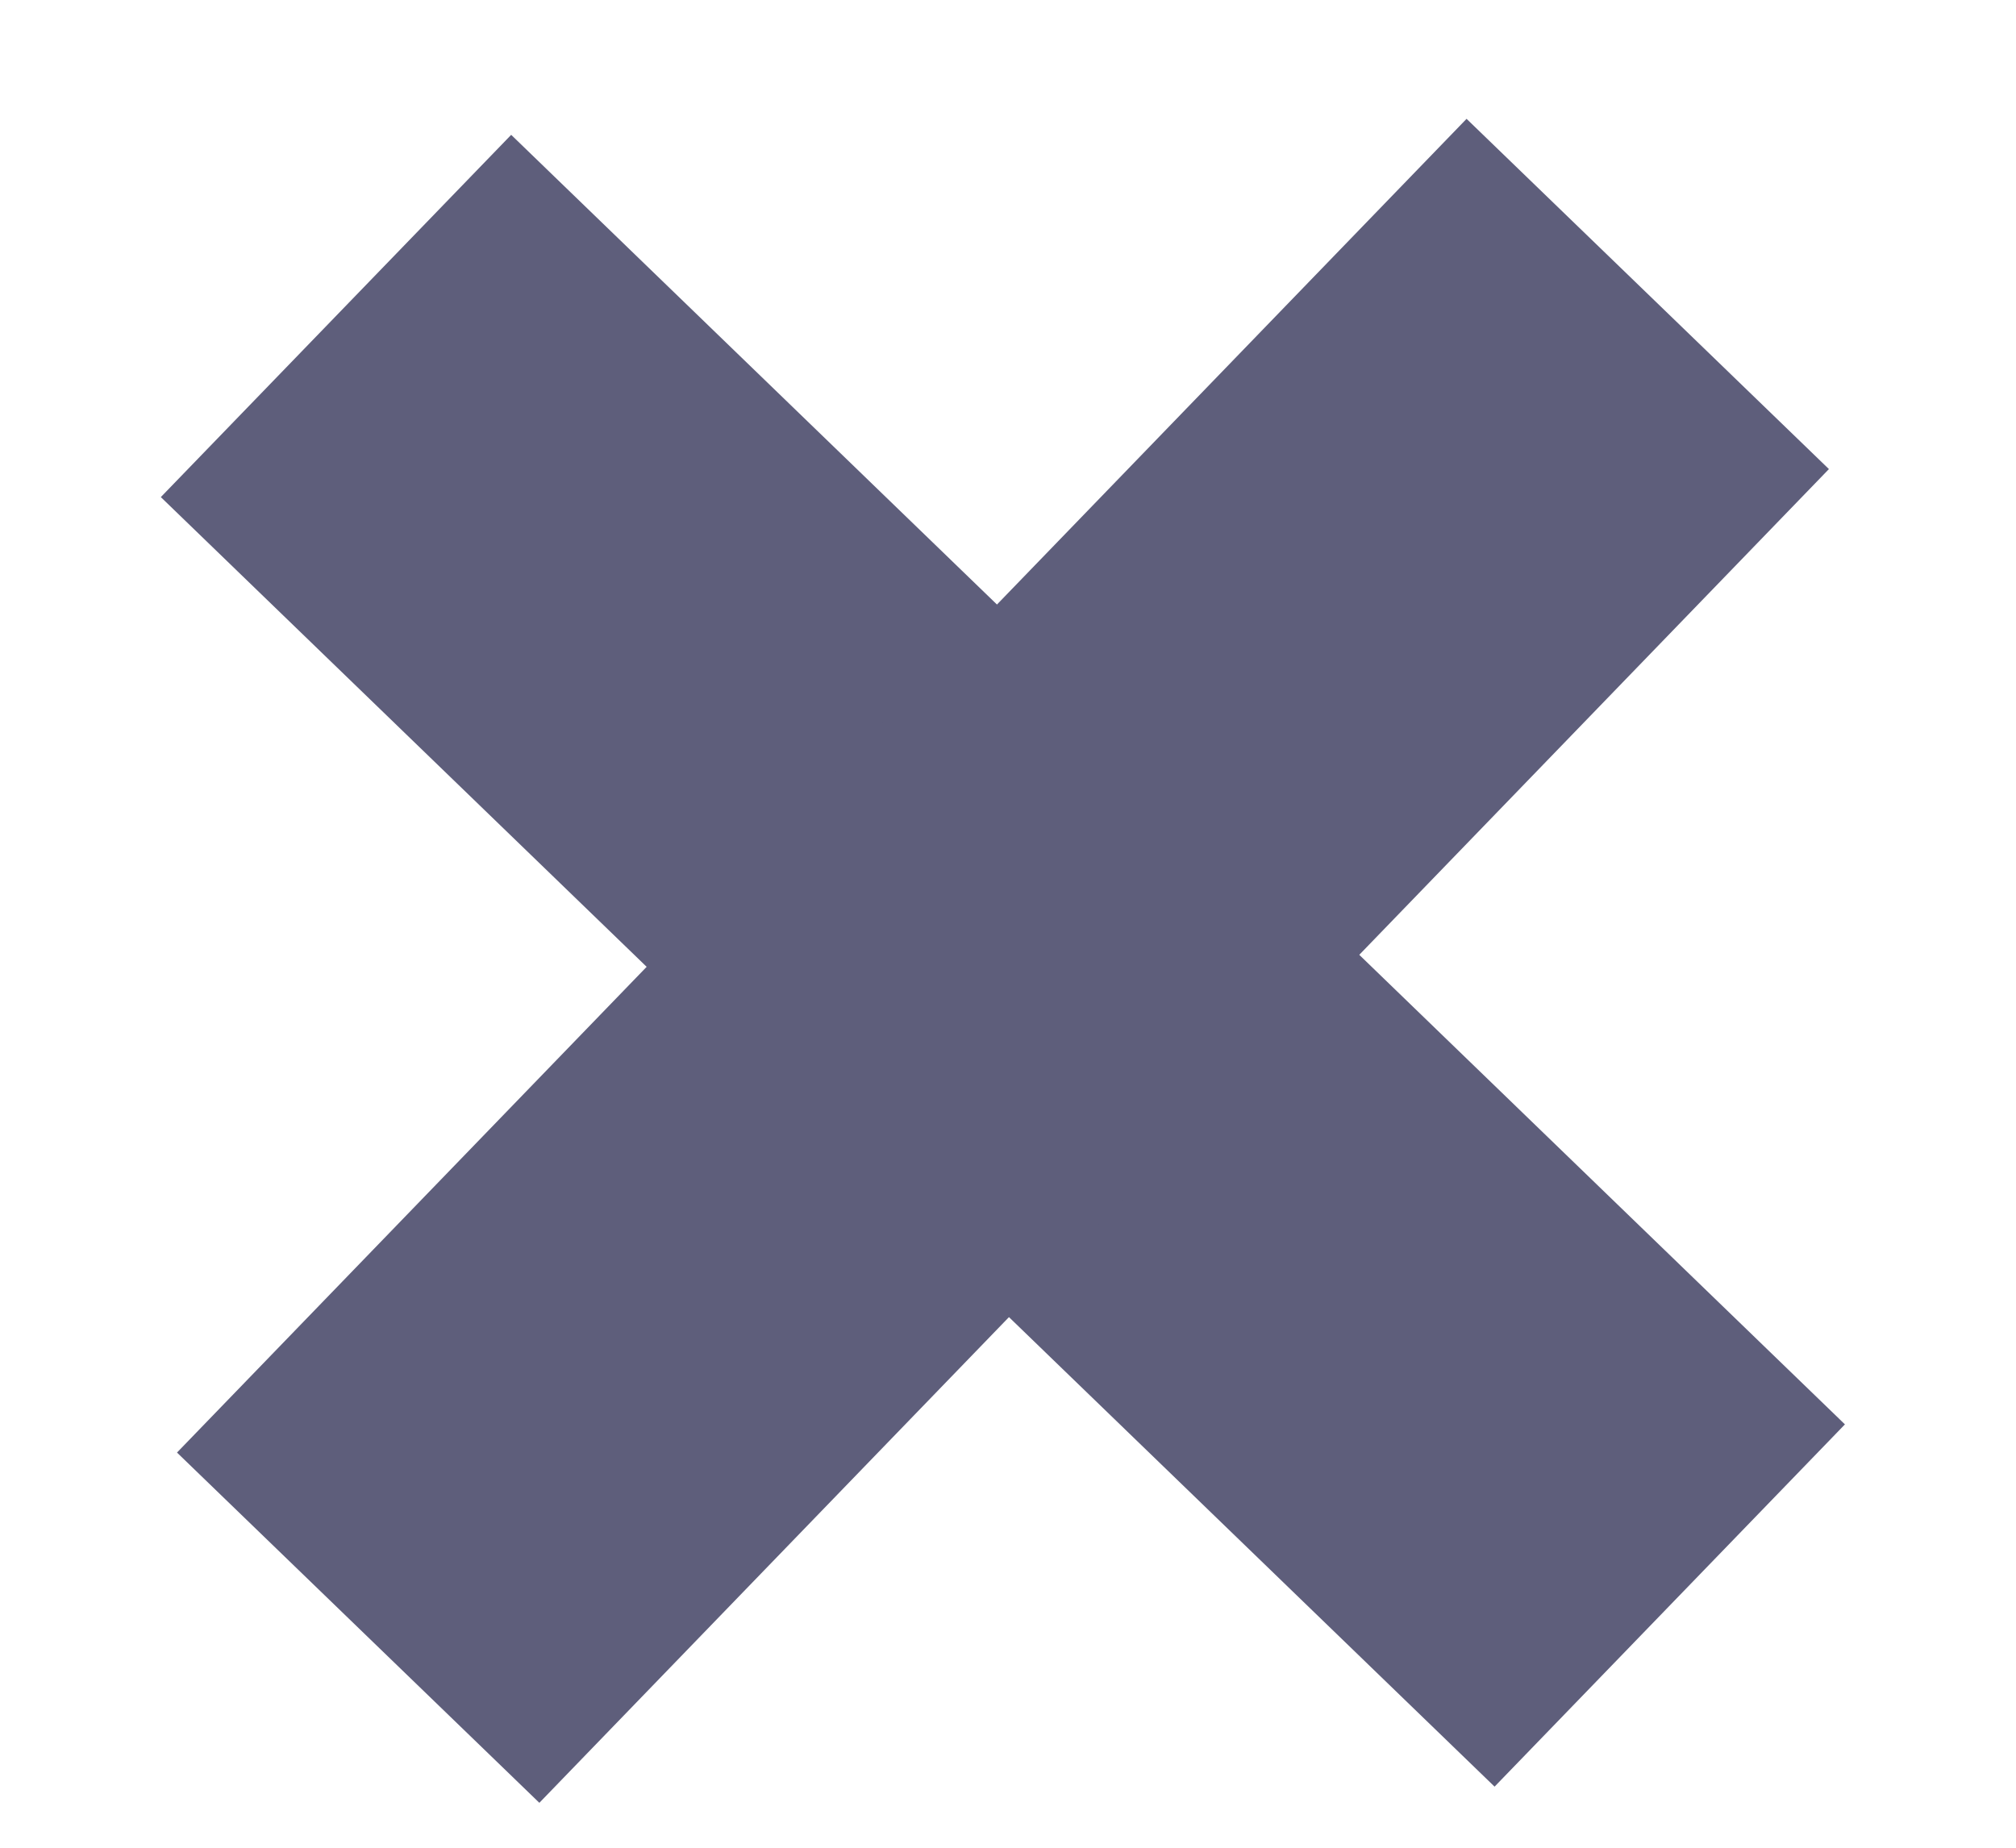
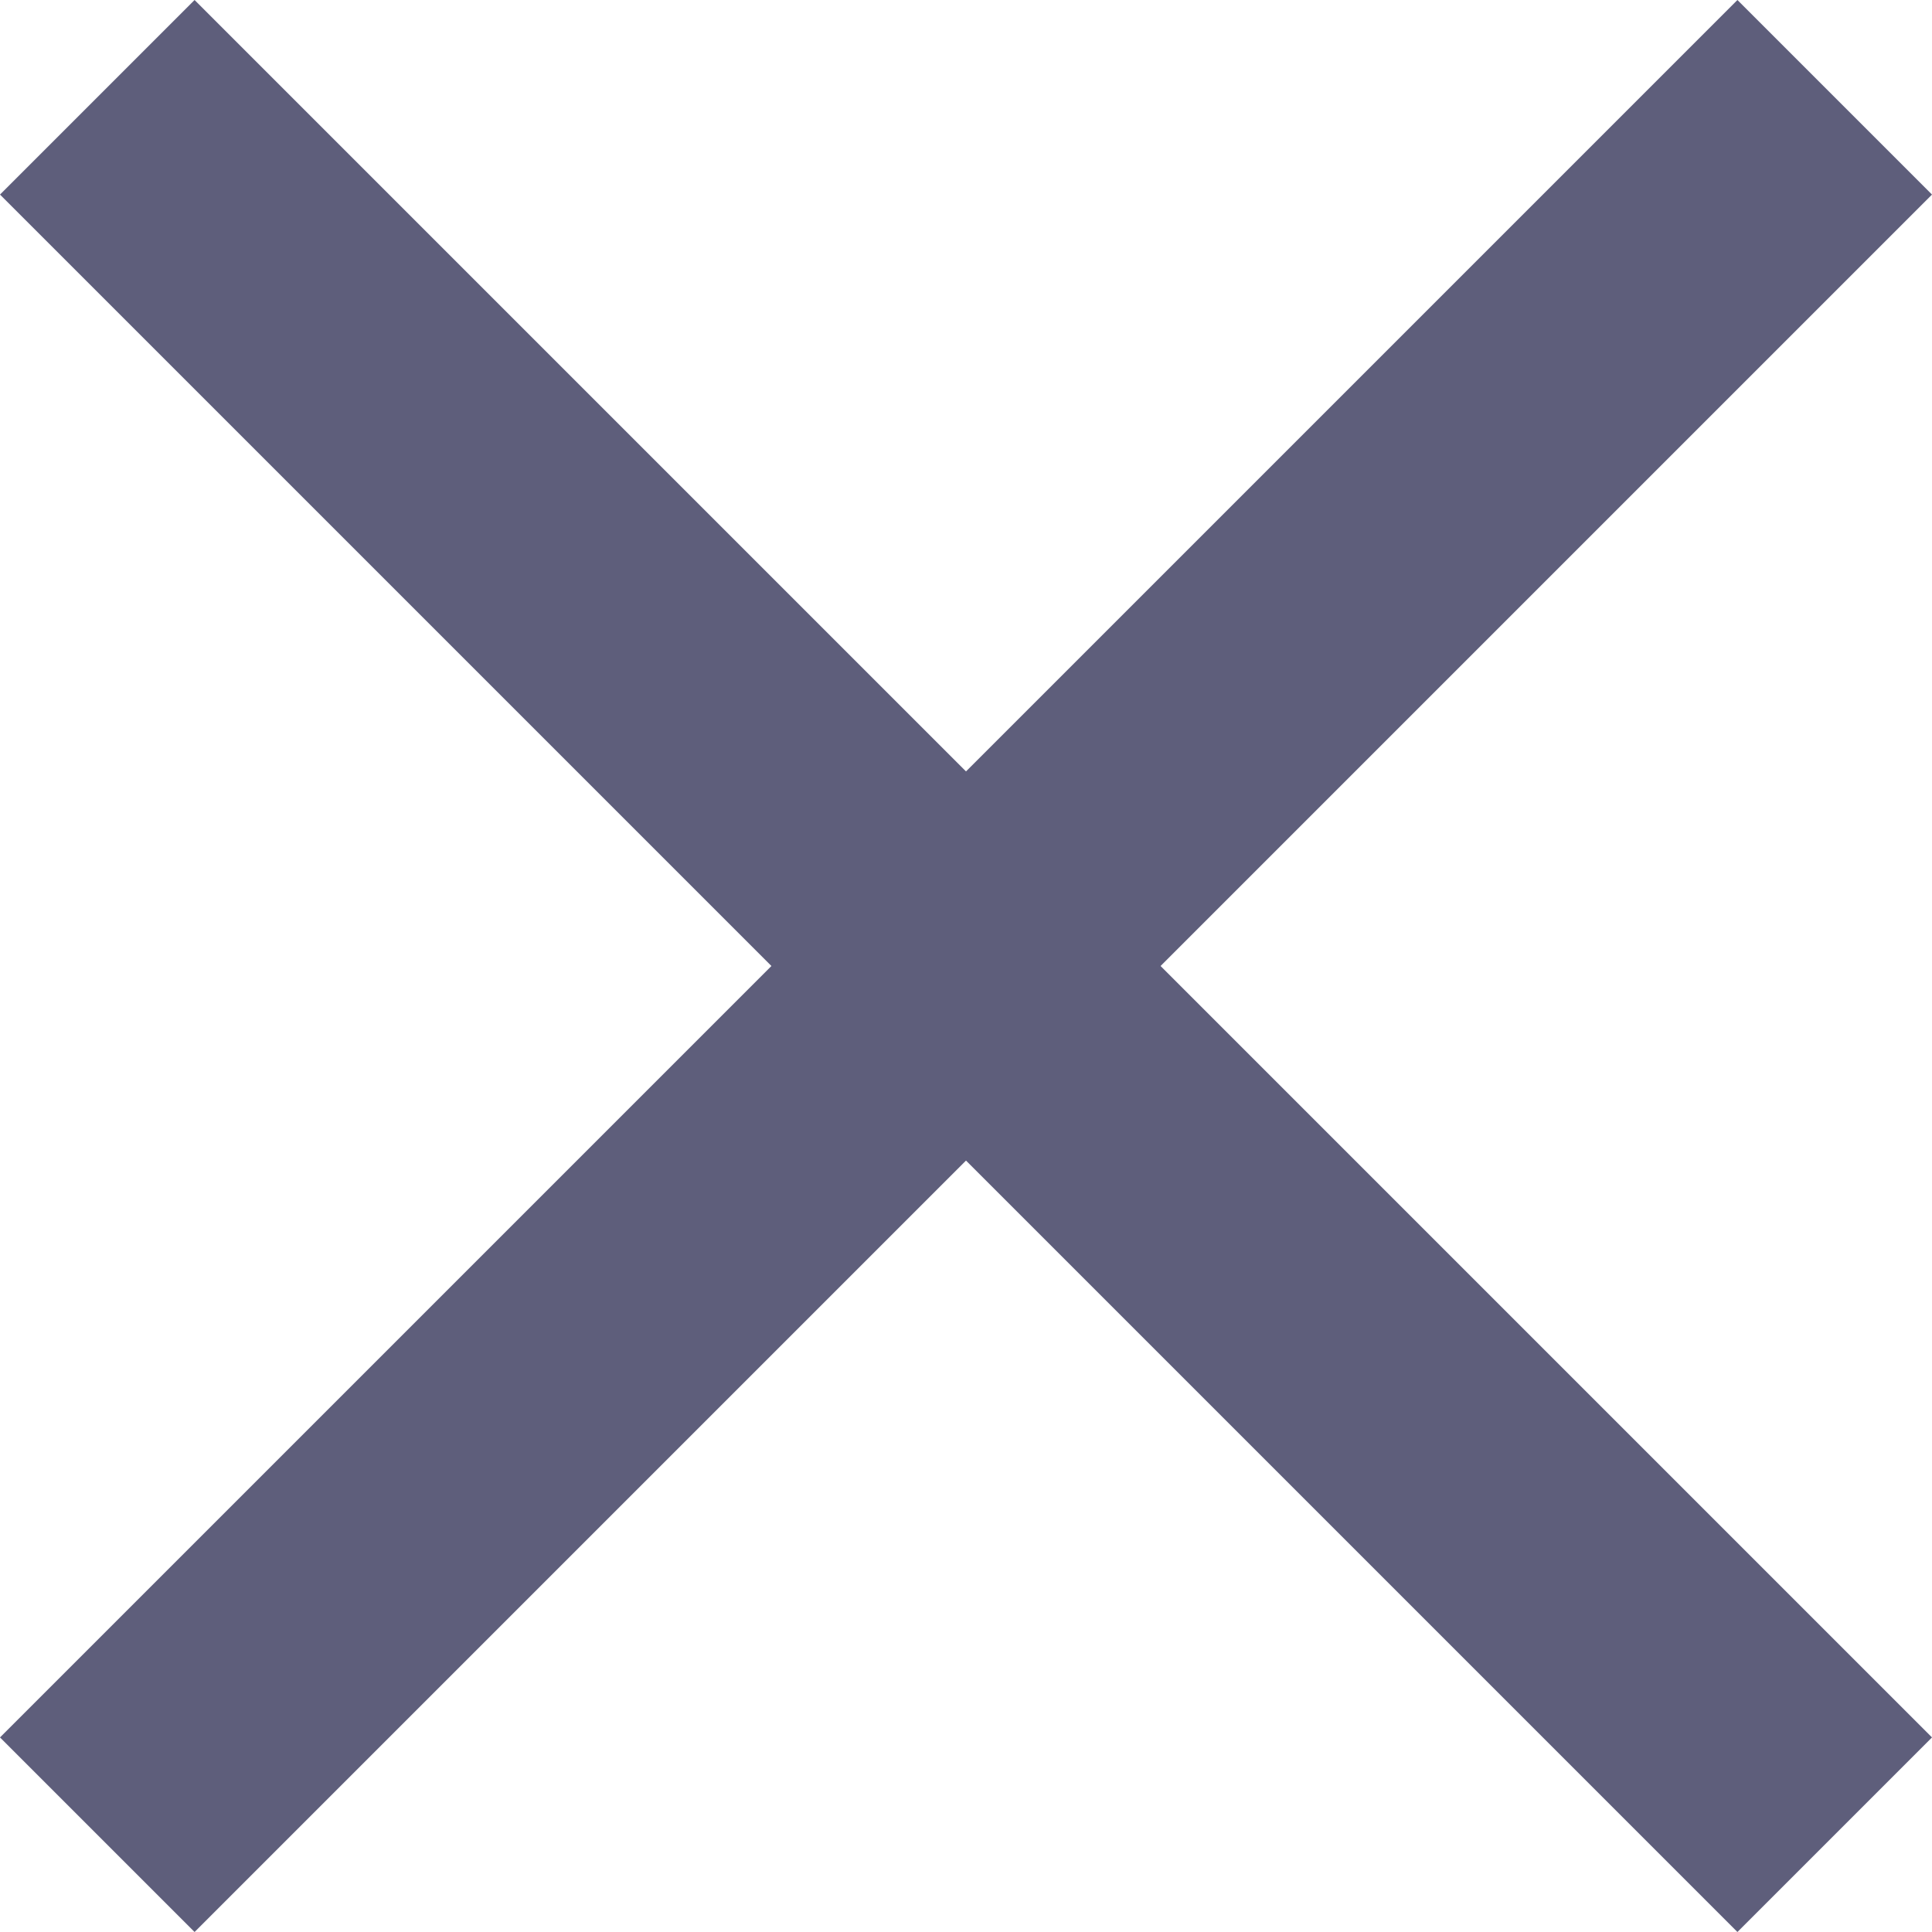
- <svg xmlns="http://www.w3.org/2000/svg" width="12" height="11" viewBox="0 0 12 11" fill="none">
-   <path d="M2 1.881L9.939 9.558" stroke="#5E5E7B" stroke-width="3" />
-   <path d="M9.808 1.75L2.132 9.69" stroke="#5E5E7B" stroke-width="3" />
+ <svg xmlns="http://www.w3.org/2000/svg" width="14" height="14" viewBox="0 0 14 14">
+   <path id="ic_close_24px" d="M19,6.41,17.59,5,12,10.59,6.41,5,5,6.41,10.59,12,5,17.59,6.41,19,12,13.41,17.59,19,19,17.59,13.41,12Z" transform="translate(-5 -5)" fill="#5e5e7b" />
</svg>
